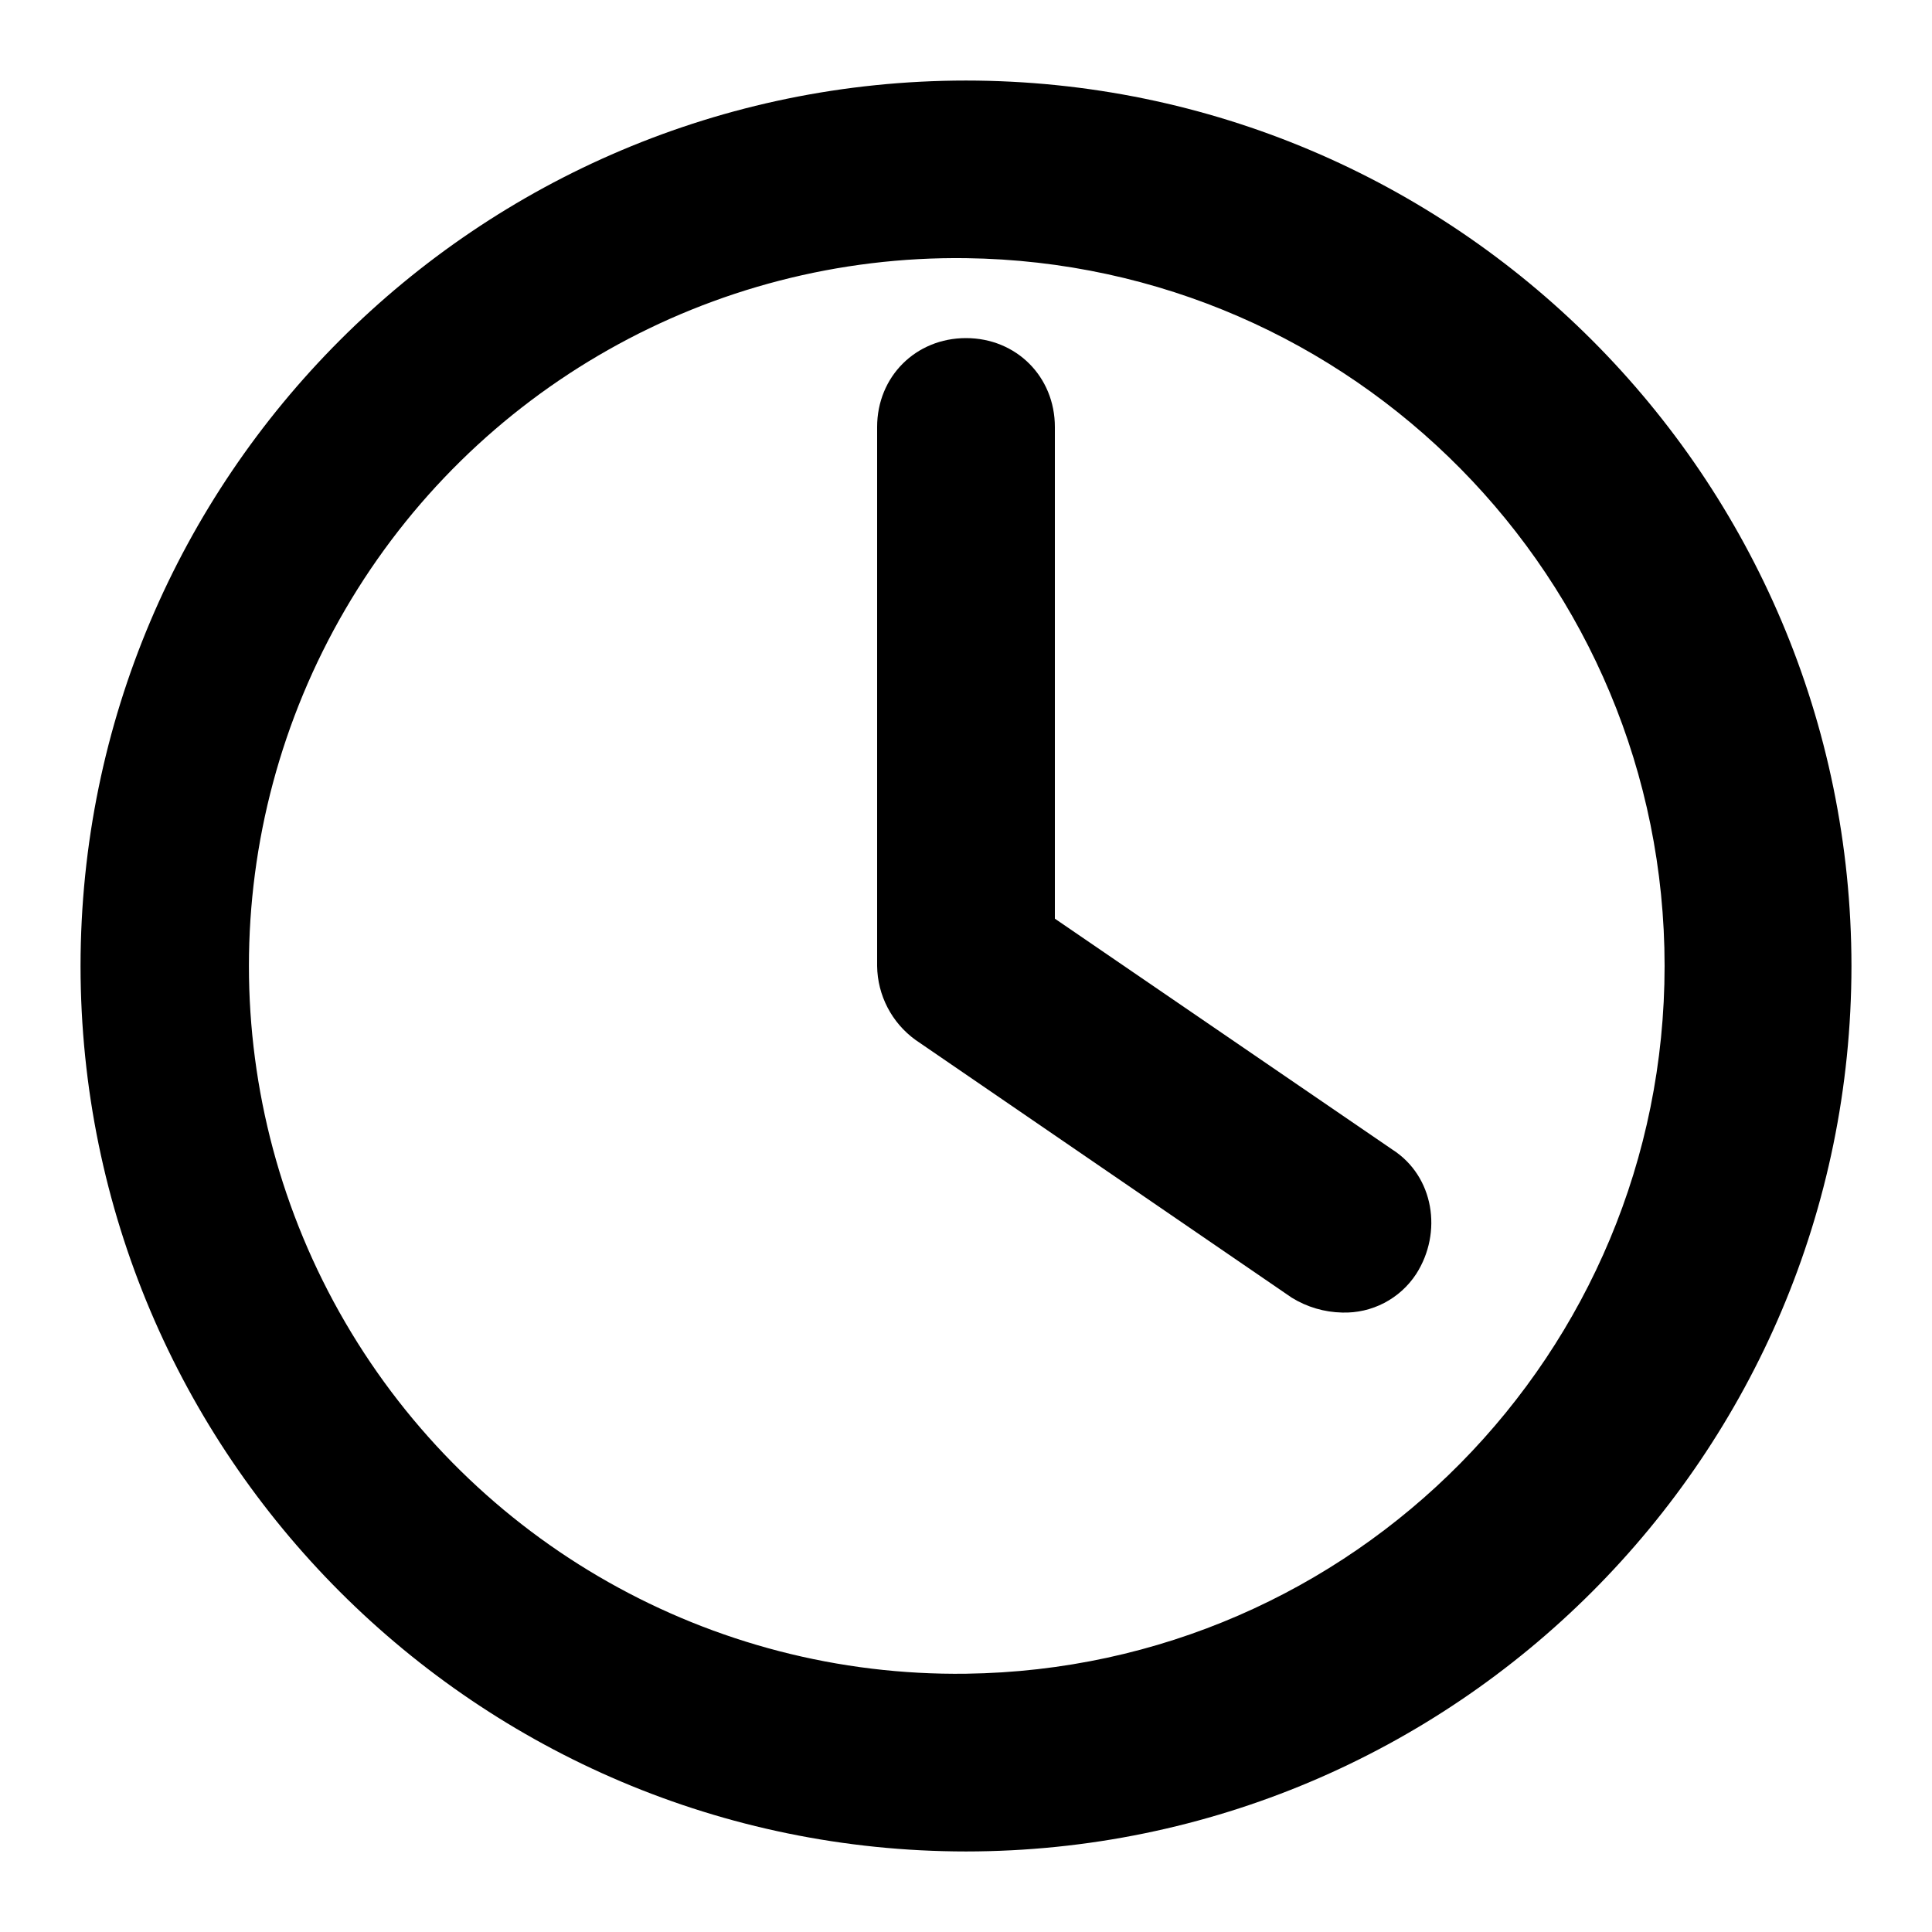
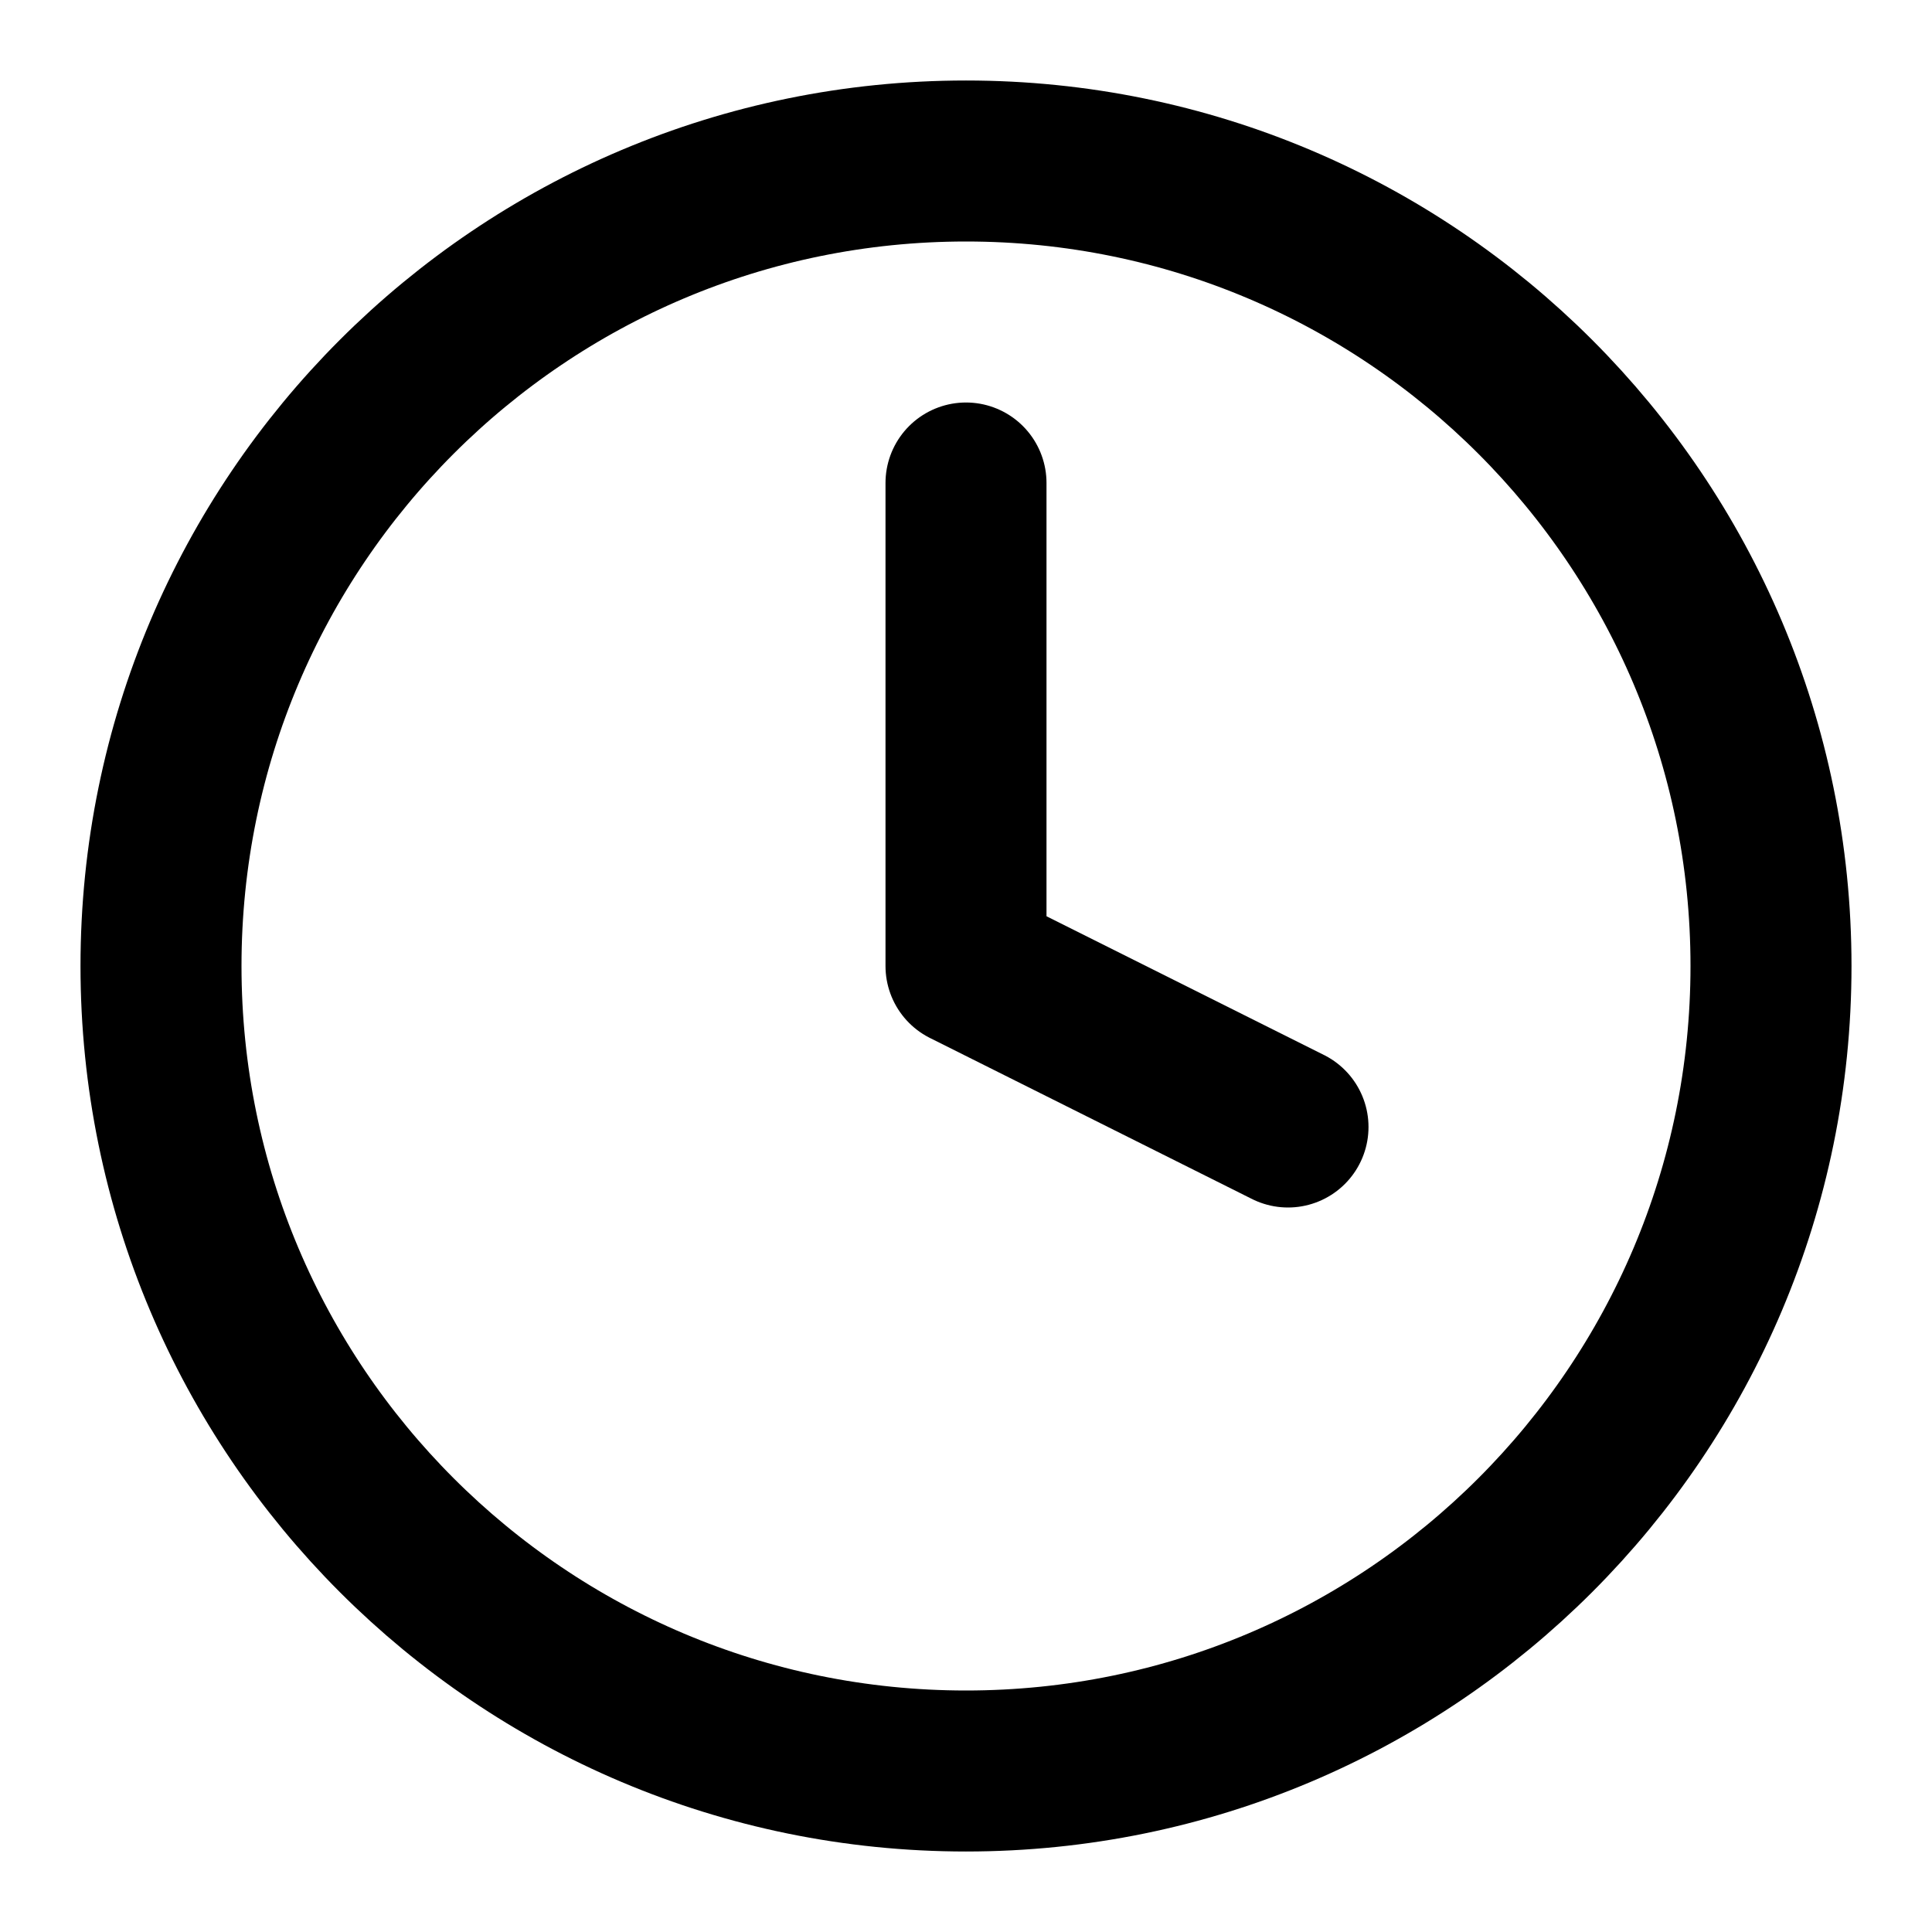
- <svg xmlns="http://www.w3.org/2000/svg" t="1757725244793" class="icon" viewBox="0 0 1024 1024" version="1.1" p-id="6457" width="24" height="24">
-   <path fill="currentColor" d="M512 981.312A469.632 469.632 0 0 1 42.688 512 469.632 469.632 0 0 1 512 42.688 469.632 469.632 0 0 1 981.312 512 469.632 469.632 0 0 1 512 981.312zM512 136.832a375.168 375.168 0 1 0 0 750.272A375.168 375.168 0 0 0 512 136.832z" p-id="6458" />
-   <path fill="currentColor" d="M711.36 695.68a52.864 52.864 0 0 1-26.688-7.872L485.312 551.232A49.088 49.088 0 0 1 464.896 512V226.304c0-26.688 20.48-47.104 47.104-47.104 26.688 0 47.104 20.48 47.104 47.104v260.608l178.944 122.432c21.952 14.08 26.688 43.904 12.544 65.92a45.184 45.184 0 0 1-39.232 20.416z" p-id="6459" />
+ <svg xmlns="http://www.w3.org/2000/svg" viewBox="0 0 24 24" fill="none" stroke="currentColor" stroke-width="2" stroke-linecap="round" stroke-linejoin="round">
+   <circle cx="12" cy="12" r="10" />
+   <polyline points="12 6 12 12 16 14" />
</svg>
